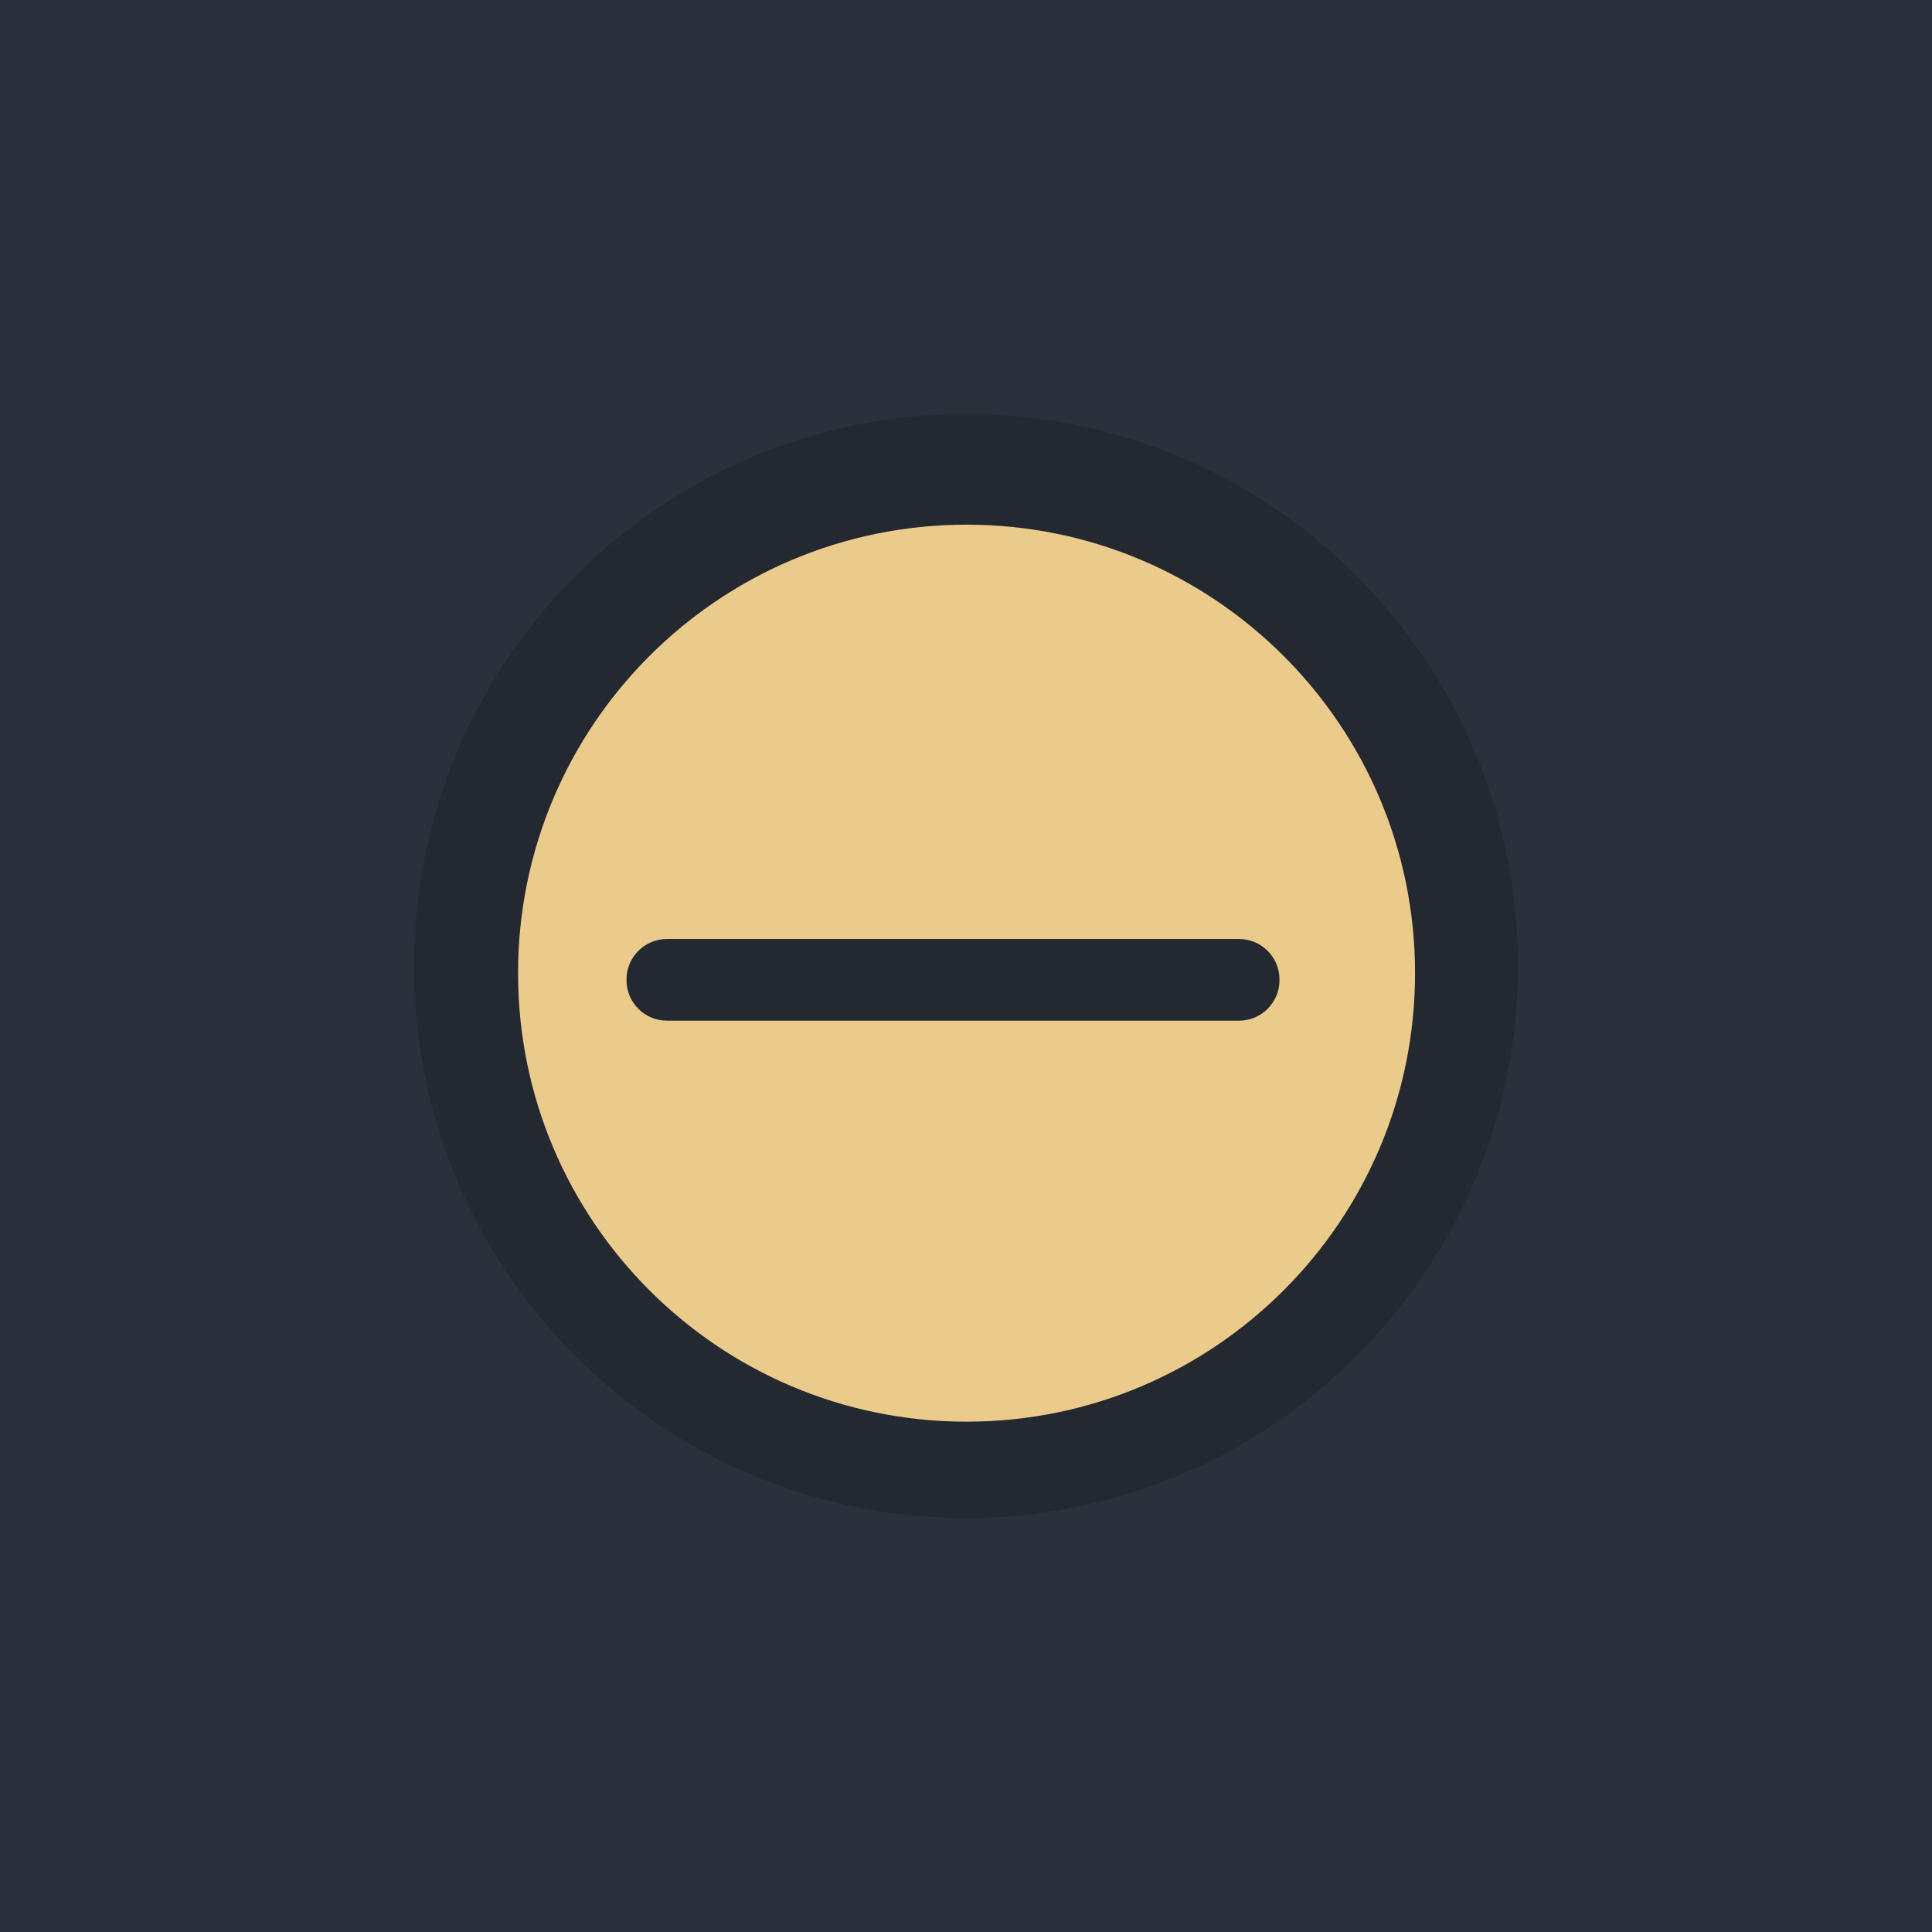
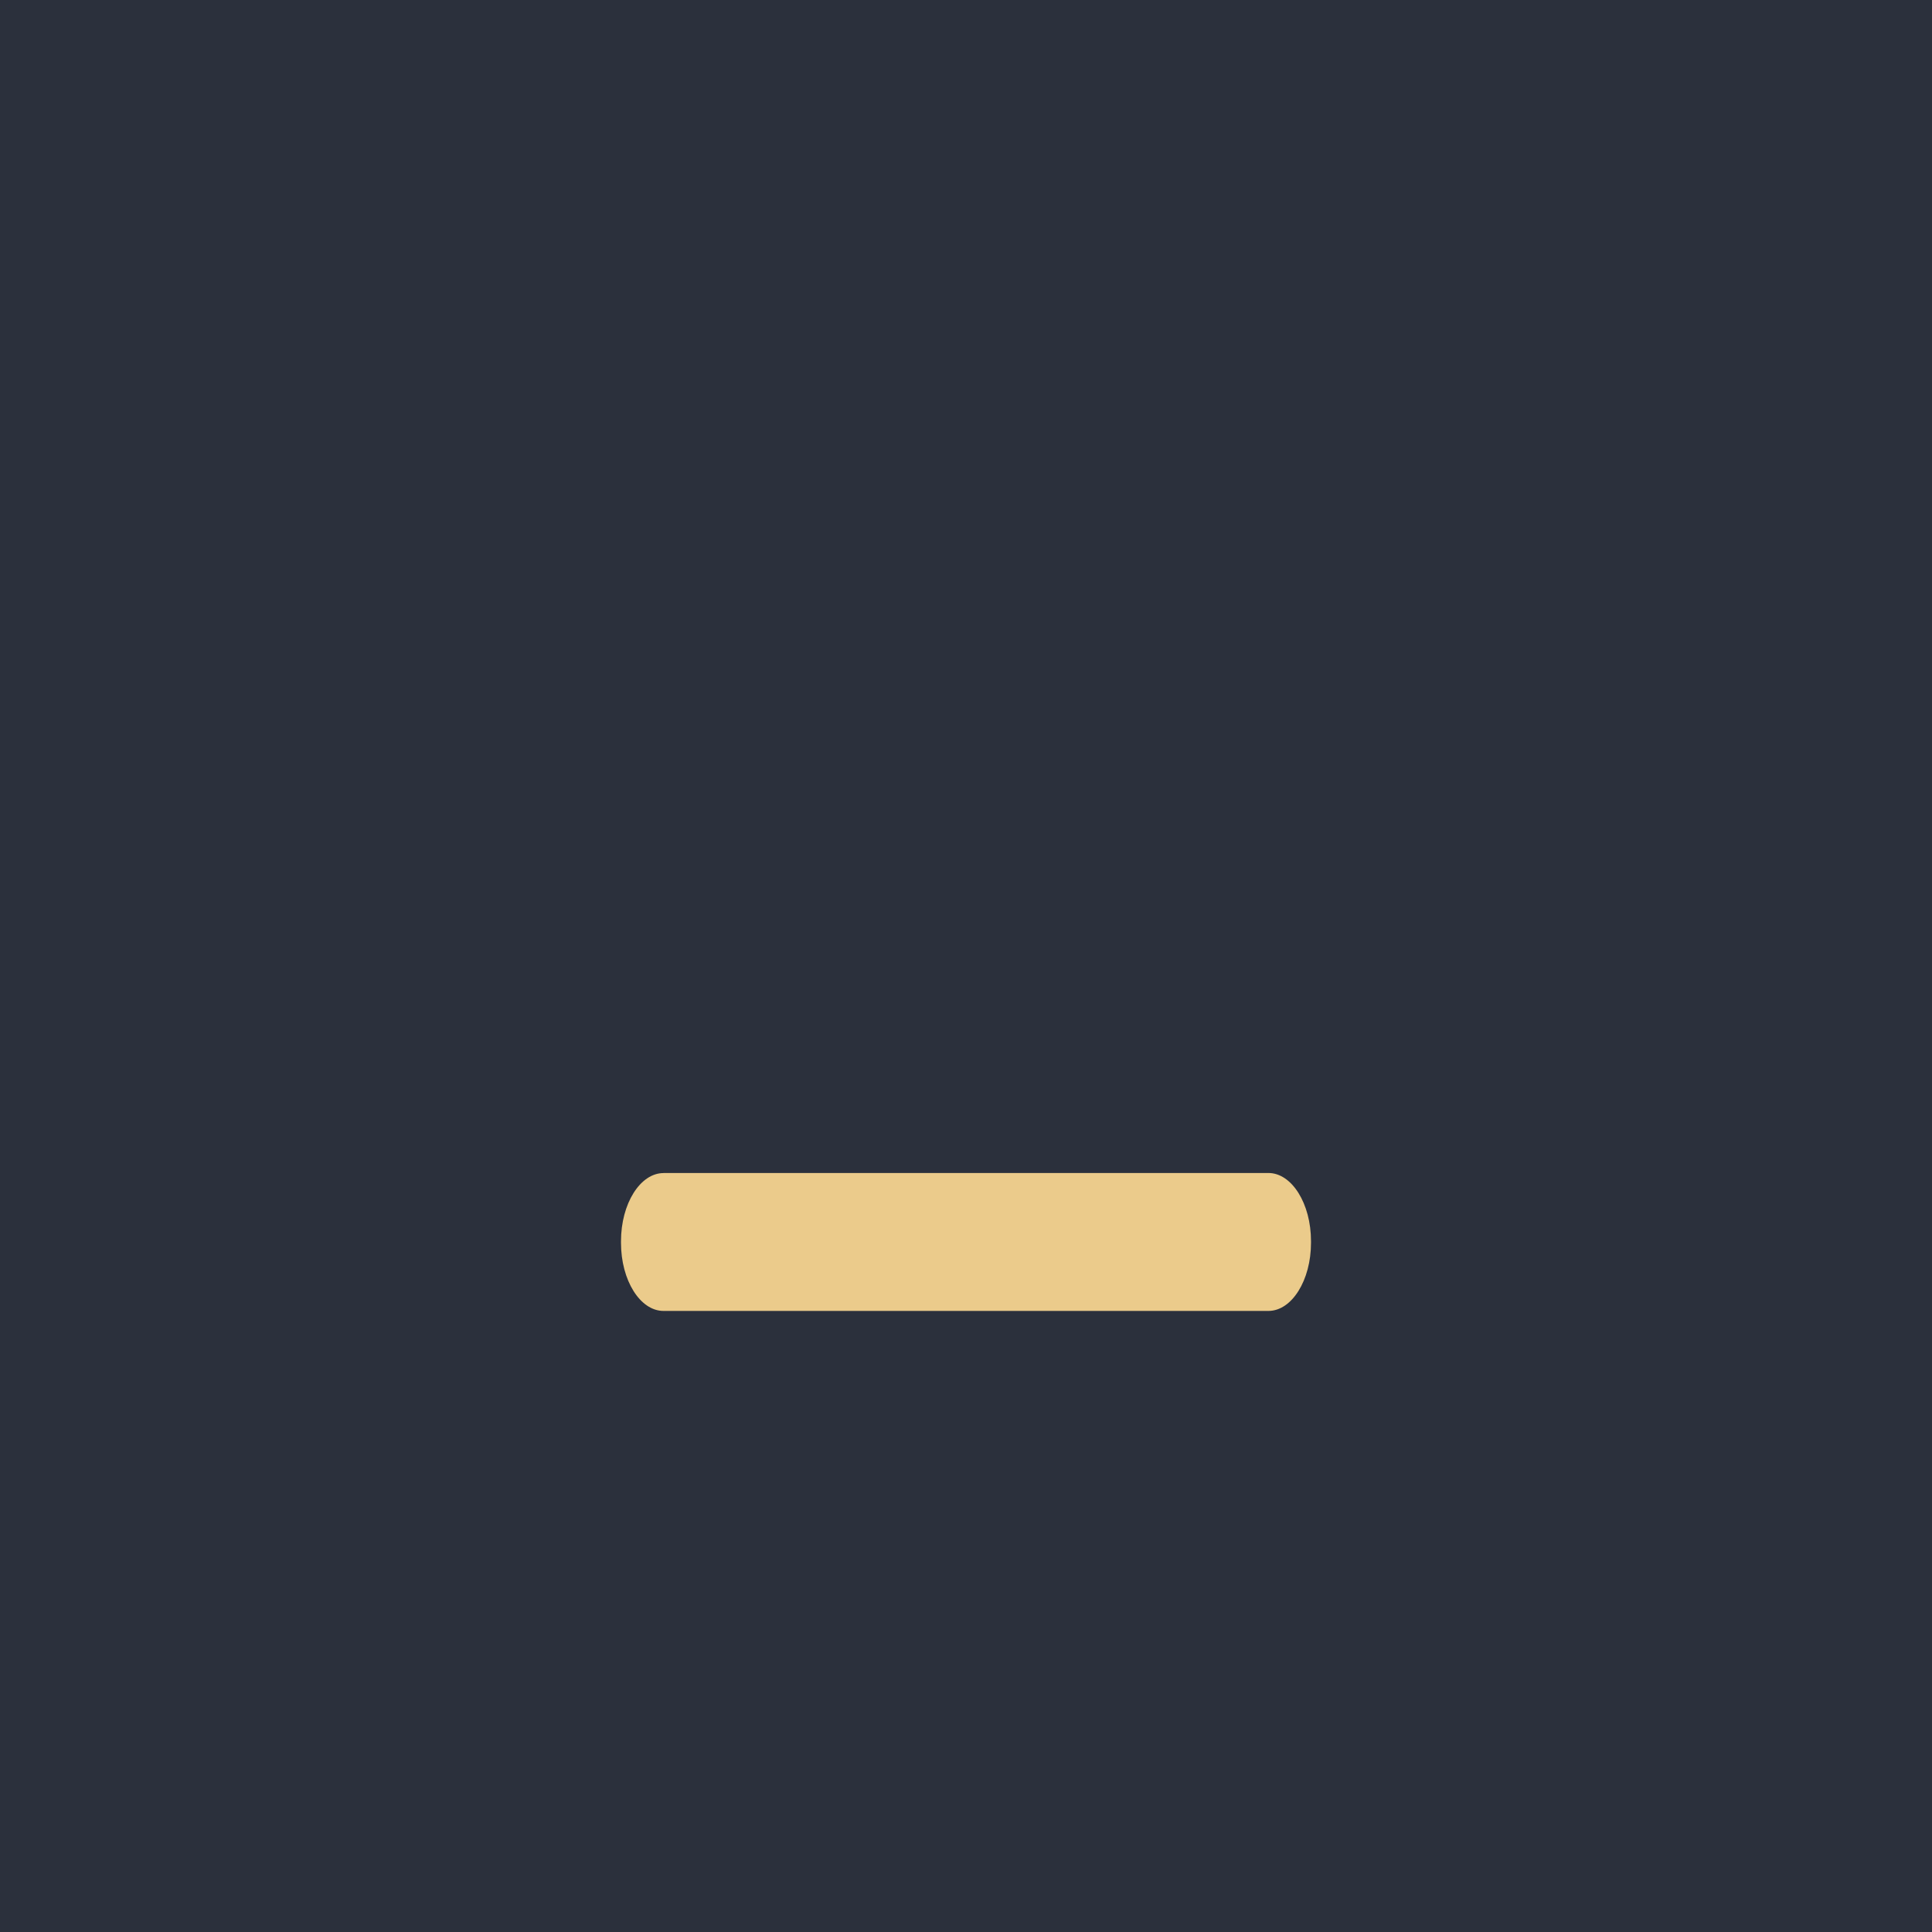
<svg xmlns="http://www.w3.org/2000/svg" width="28" height="28" viewBox="0 0 28 28" id="svg4142" version="1.1">
  <defs id="defs4144" />
  <g id="layer1" transform="translate(0,-1024.362)">
-     <rect style="opacity:1;fill:#2b303c;fill-opacity:1;fill-rule:evenodd;stroke:none;stroke-width:2.745;stroke-linecap:butt;stroke-linejoin:miter;stroke-miterlimit:4;stroke-dasharray:none;stroke-dashoffset:478.437;stroke-opacity:1" id="rect4741" width="28" height="32" x="0" y="1020.362" />
+     <rect style="opacity:1;fill:#2b303c;fill-opacity:1;fill-rule:evenodd;stroke:none;stroke-width:2.568;stroke-linecap:butt;stroke-linejoin:miter;stroke-miterlimit:4;stroke-dasharray:none;stroke-dashoffset:478.437;stroke-opacity:1" id="rect4741" width="28" height="28" x="0" y="1024.362" />
+     <circle style="fill:#eceff1;fill-opacity:0.1;stroke:none;stroke-width:0.5;stroke-linejoin:miter;stroke-miterlimit:4;stroke-dasharray:none;stroke-opacity:1" id="path2994" cx="1036.362" cy="13" r="12" transform="rotate(90)" />
    <rect style="opacity:1;fill:#ffffff;fill-opacity:0.07;fill-rule:evenodd;stroke:none;stroke-width:2.745;stroke-linecap:butt;stroke-linejoin:miter;stroke-miterlimit:4;stroke-dasharray:none;stroke-dashoffset:478.437;stroke-opacity:1" id="rect4959" width="28" height="1" x="0" y="1020.362" />
-     <path id="path4417" style="fill:#232831;fill-opacity:1;fill-rule:evenodd;stroke:none;stroke-width:0.014" d="m 14,1046.362 c 4.418,0 8,-3.582 8,-8 0,-4.418 -3.582,-8 -8,-8 -4.418,0 -8,3.582 -8,8 0,4.418 3.582,8 8,8" />
-     <path id="path4419" style="fill:#ebcb8b;fill-opacity:1;fill-rule:evenodd;stroke:none;stroke-width:0.013" d="m 14.008,1044.966 c 3.59,0 6.5,-2.91 6.5,-6.5 0,-3.59 -2.91,-6.5 -6.5,-6.5 -3.59,0 -6.5,2.91 -6.5,6.5 0,3.59 2.91,6.5 6.5,6.5" />
-     <path id="path4421" style="fill:#232831;fill-opacity:1;fill-rule:evenodd;stroke:none;stroke-width:0.128" d="m 9.664,1037.971 h 8.295 c 0.321,0 0.584,0.263 0.584,0.584 v 0.015 c 0,0.321 -0.263,0.584 -0.584,0.584 H 9.664 c -0.321,0 -0.584,-0.263 -0.584,-0.584 v -0.015 c 0,-0.321 0.263,-0.584 0.584,-0.584" />
+     <path id="path4421" style="fill:#ebcb8b;fill-opacity:1;fill-rule:evenodd;stroke:none;stroke-width:0.172;paint-order:markers fill stroke" d="m 9.617,1041.362 h 8.766 c 0.339,0 0.617,0.444 0.617,0.987 v 0.025 c 0,0.543 -0.278,0.987 -0.617,0.987 H 9.617 C 9.278,1043.362 9,1042.918 9,1042.375 v -0.025 c 0,-0.543 0.278,-0.987 0.617,-0.987" />
  </g>
</svg>
